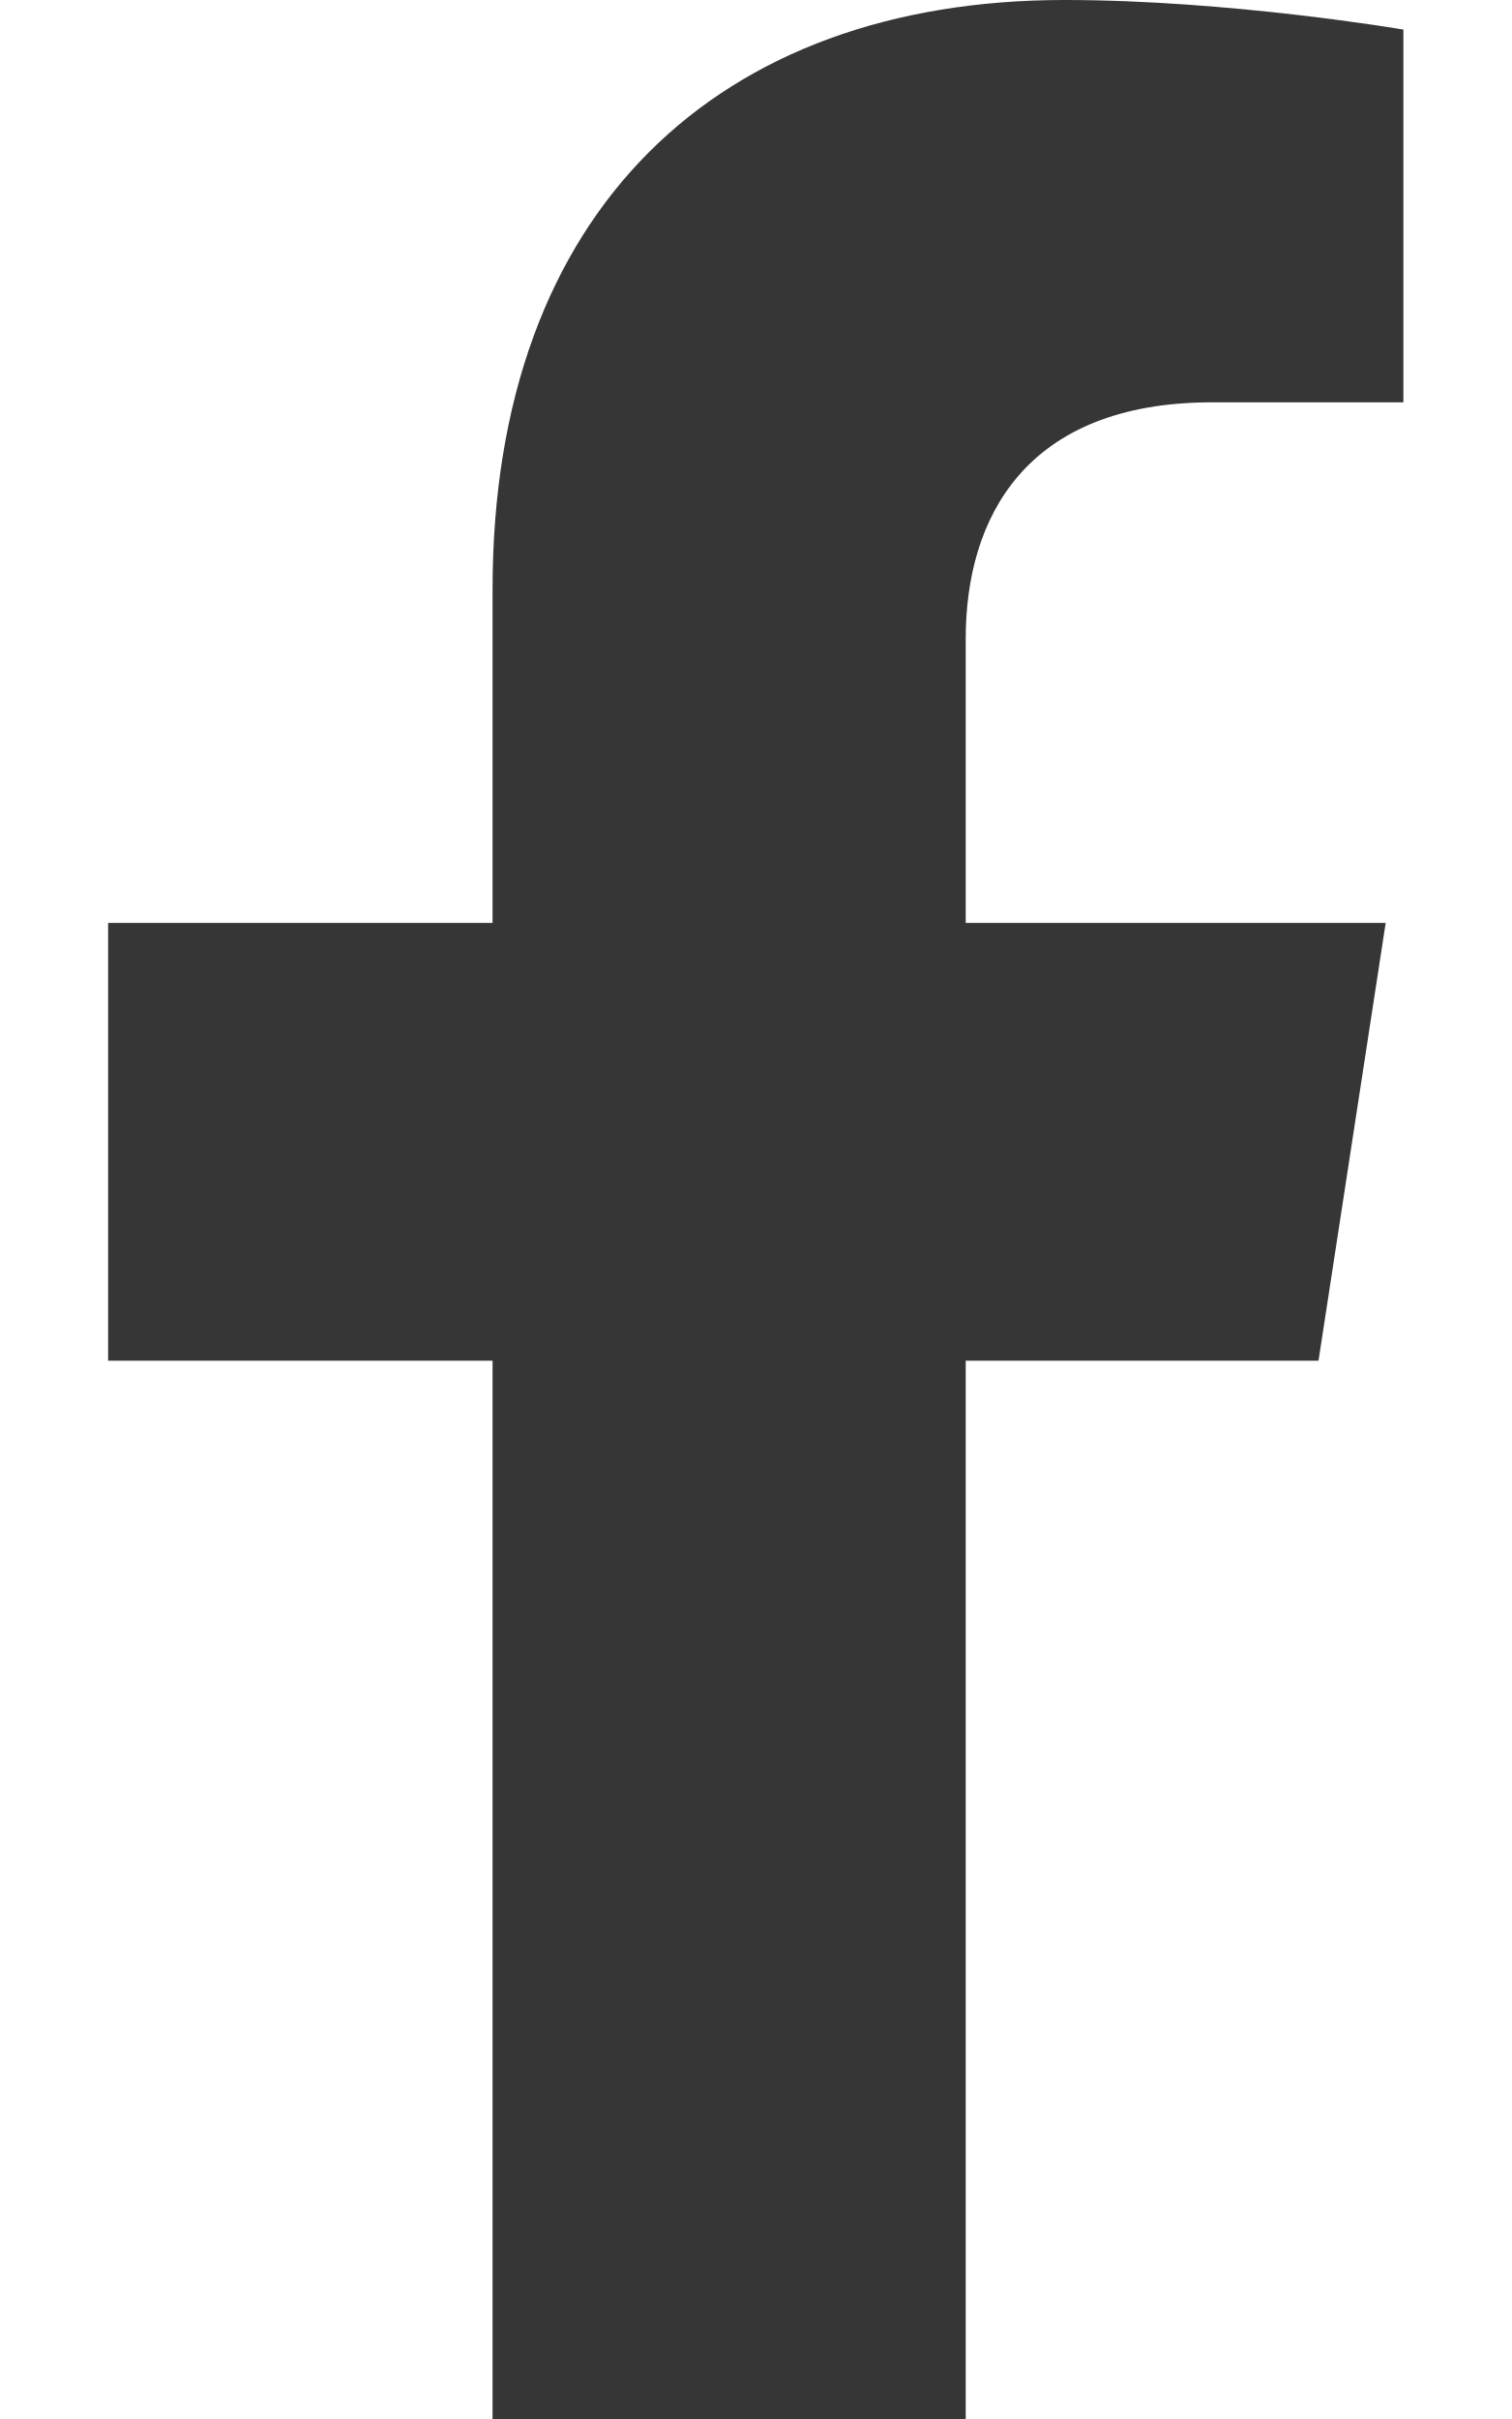
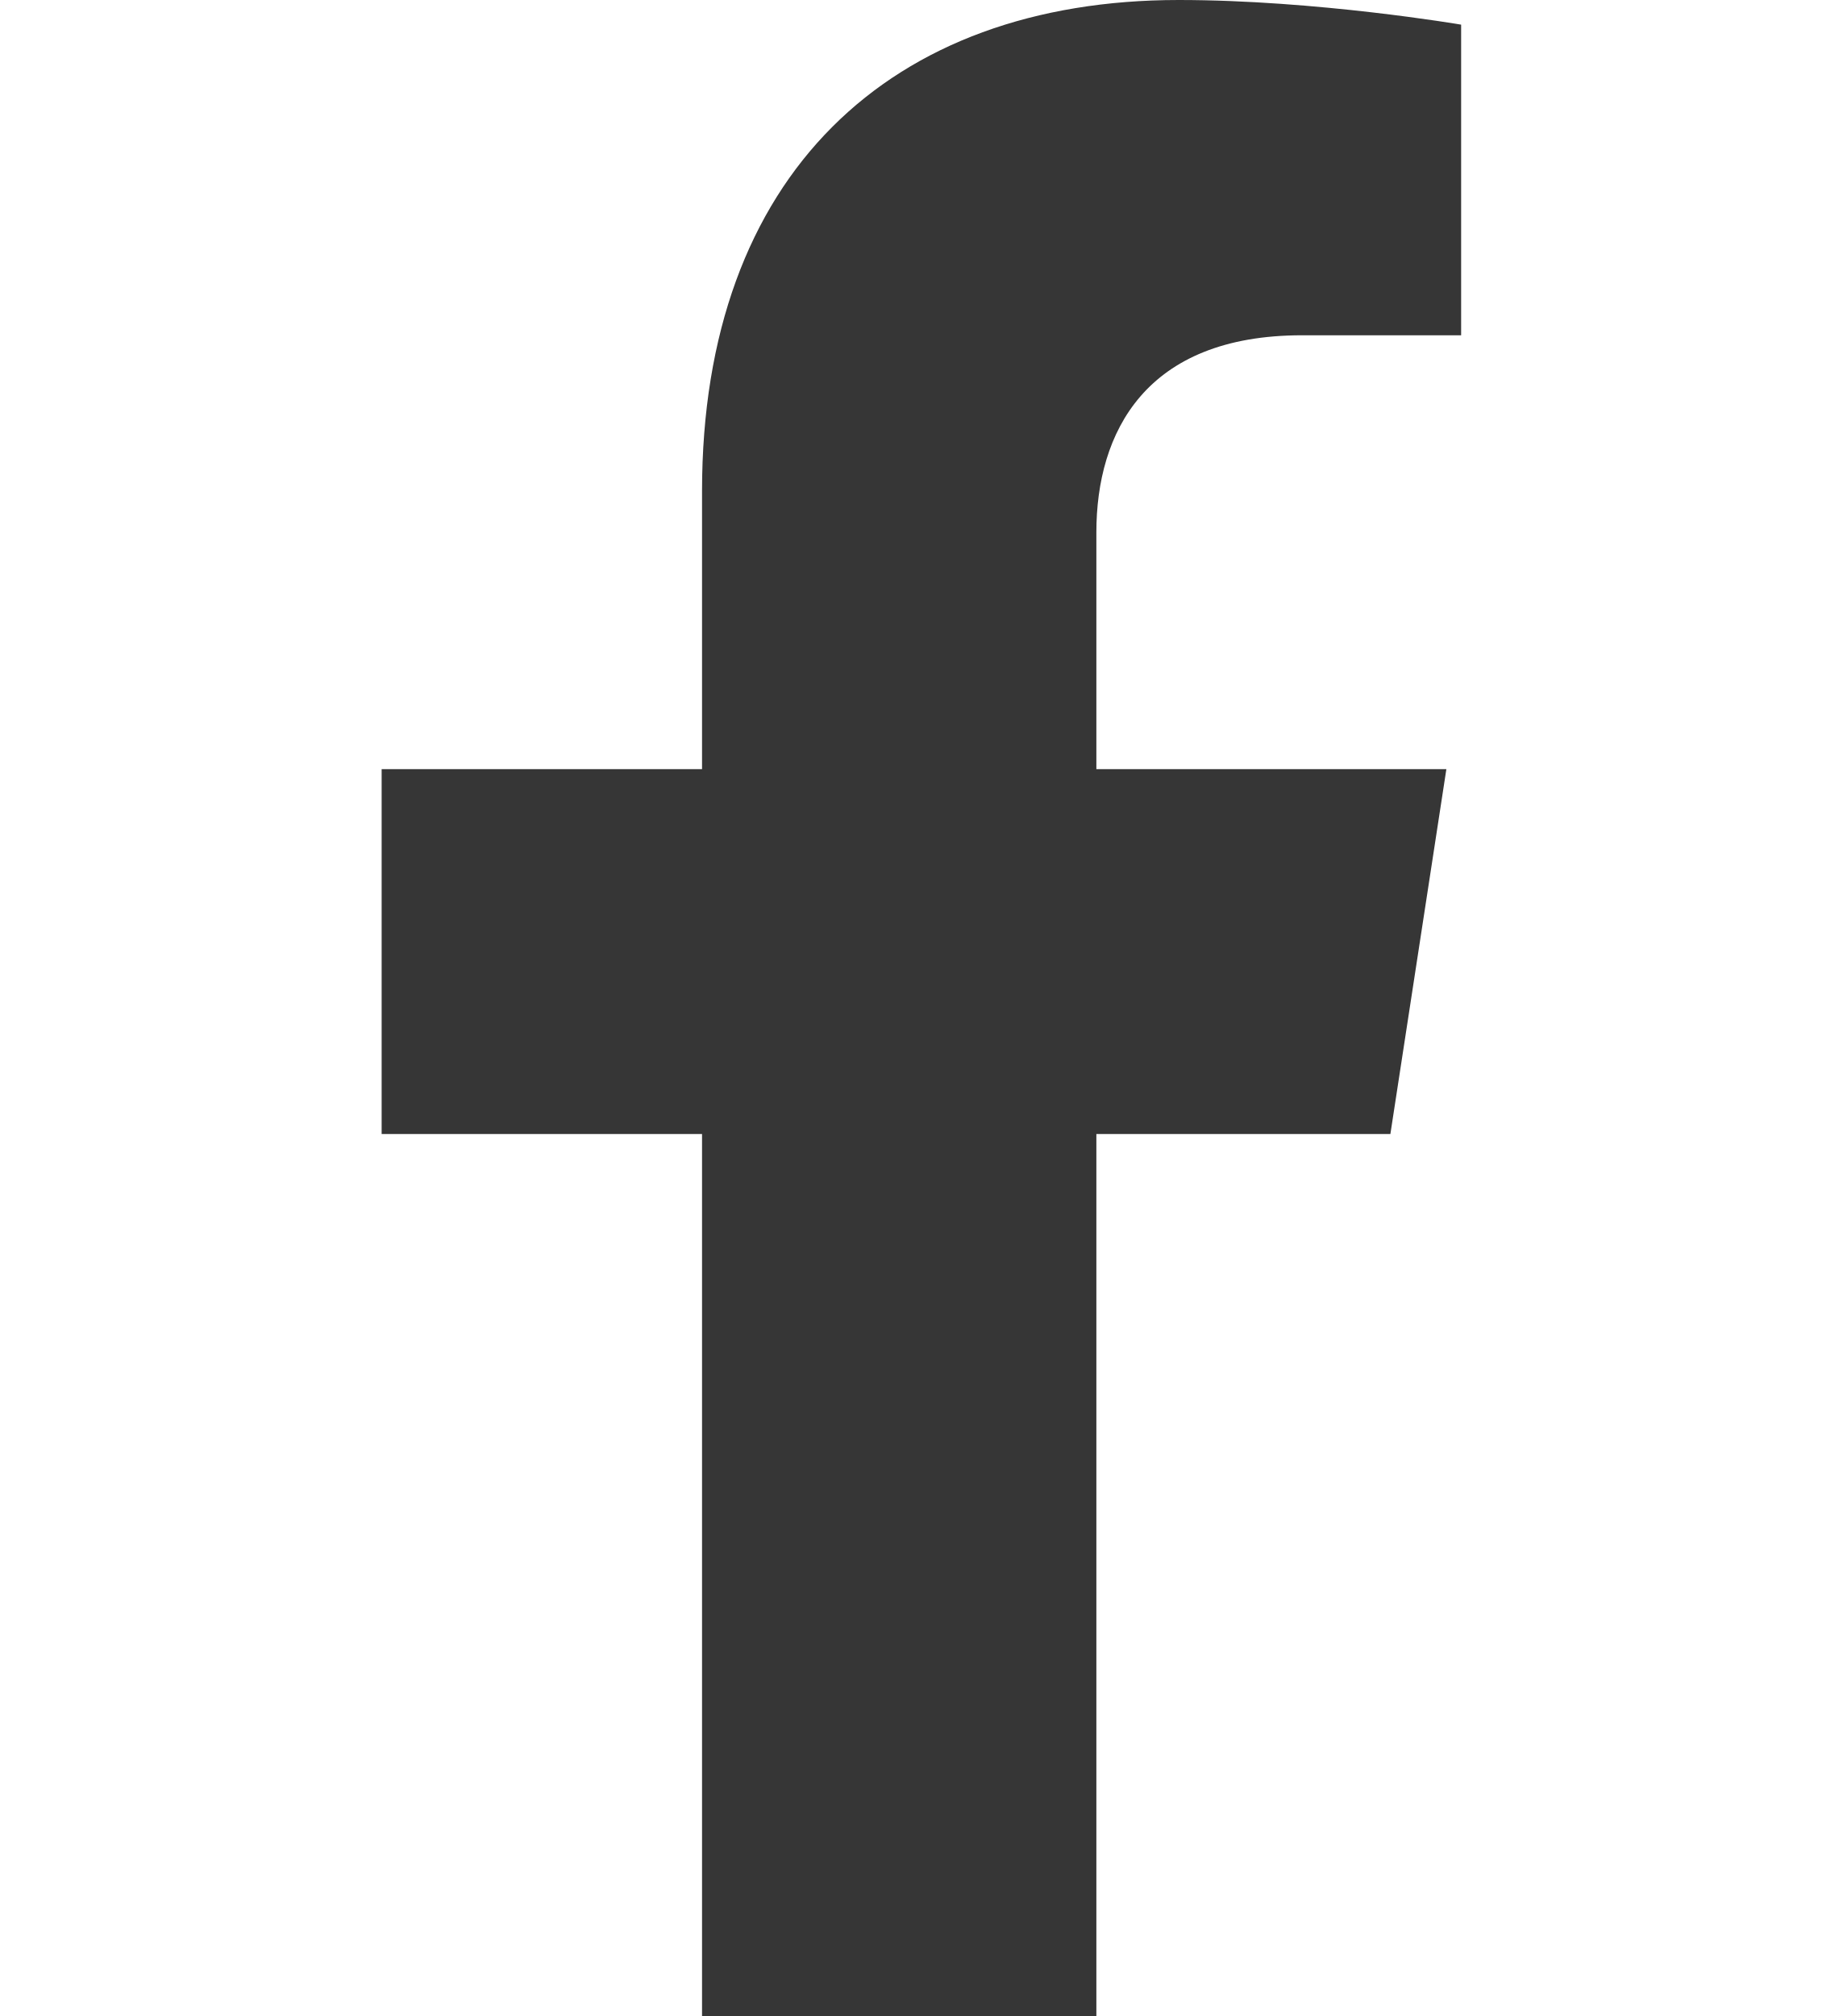
- <svg xmlns="http://www.w3.org/2000/svg" width="320" height="512" viewBox="0 0 320 512" fill="none">
+ <svg xmlns="http://www.w3.org/2000/svg" width="320" height="350" viewBox="0 0 320 512" fill="none">
  <path d="M279.14 288L293.36 195.34H204.45V135.21C204.45 109.86 216.87 85.15 256.69 85.15H297.11V6.26C297.11 6.26 260.43 0 225.36 0C152.14 0 104.28 44.38 104.28 124.72V195.34H22.89V288H104.28V512H204.45V288H279.14Z" fill="#363636" />
</svg>
